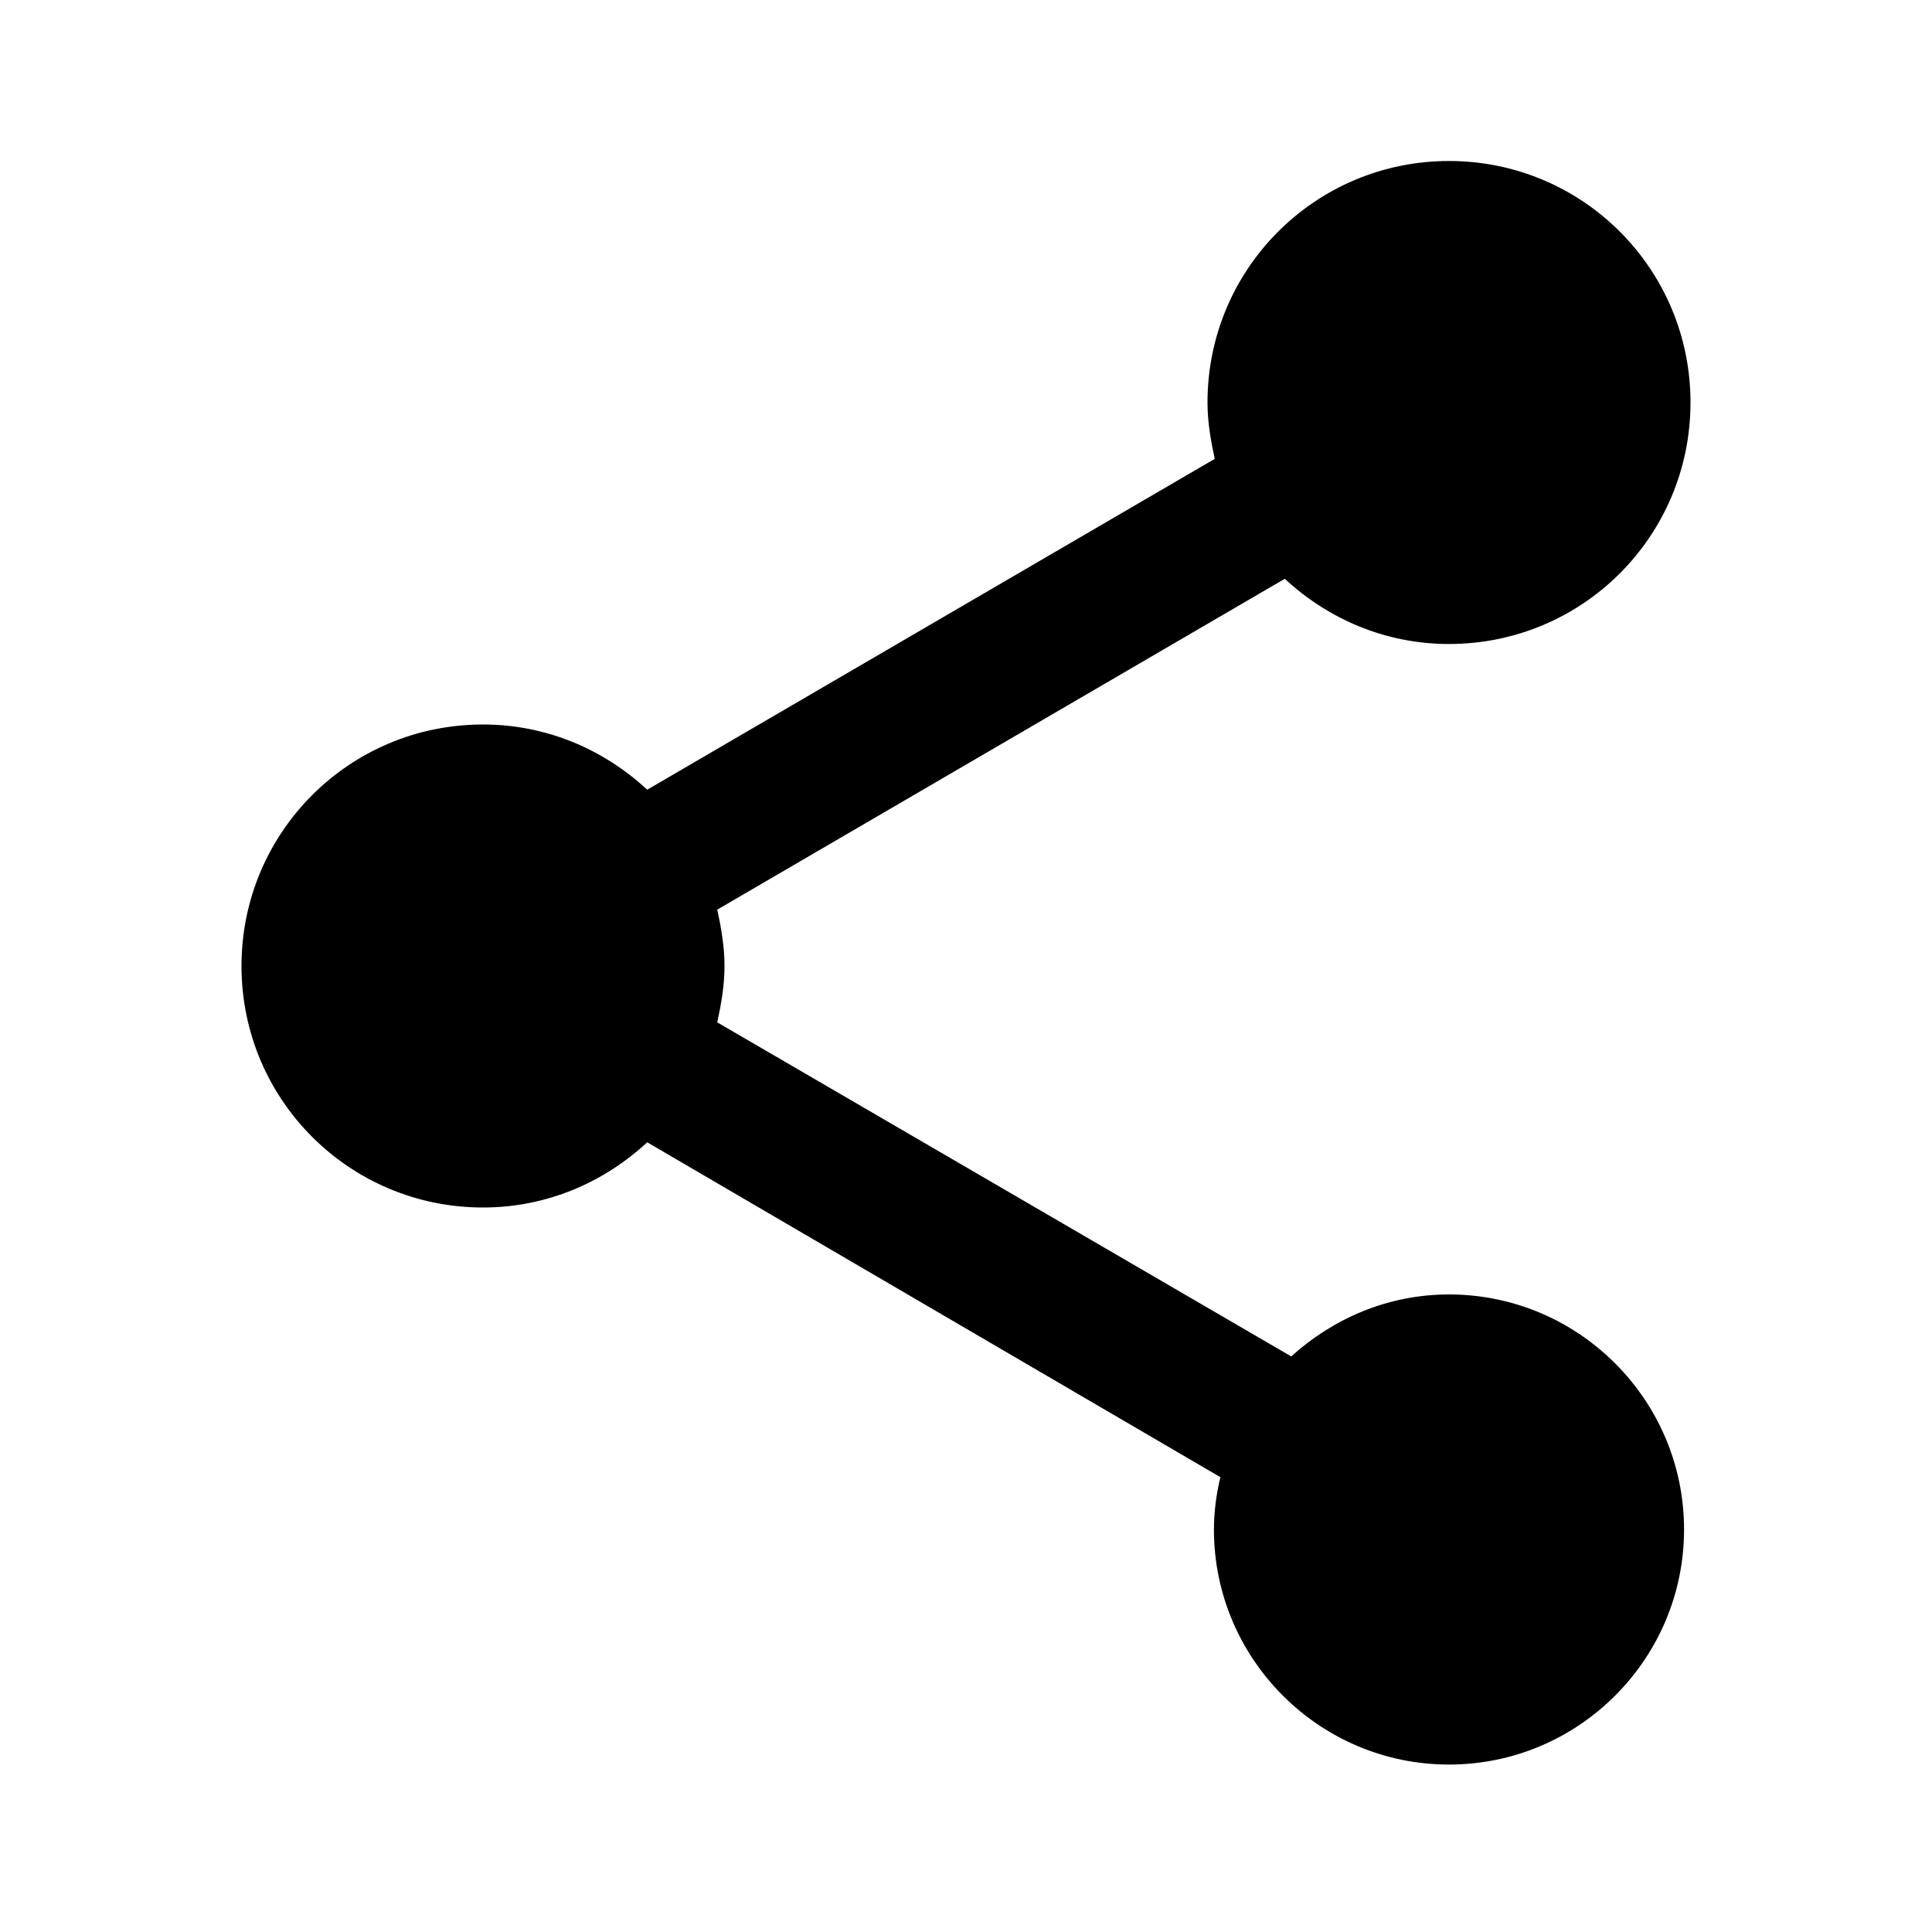
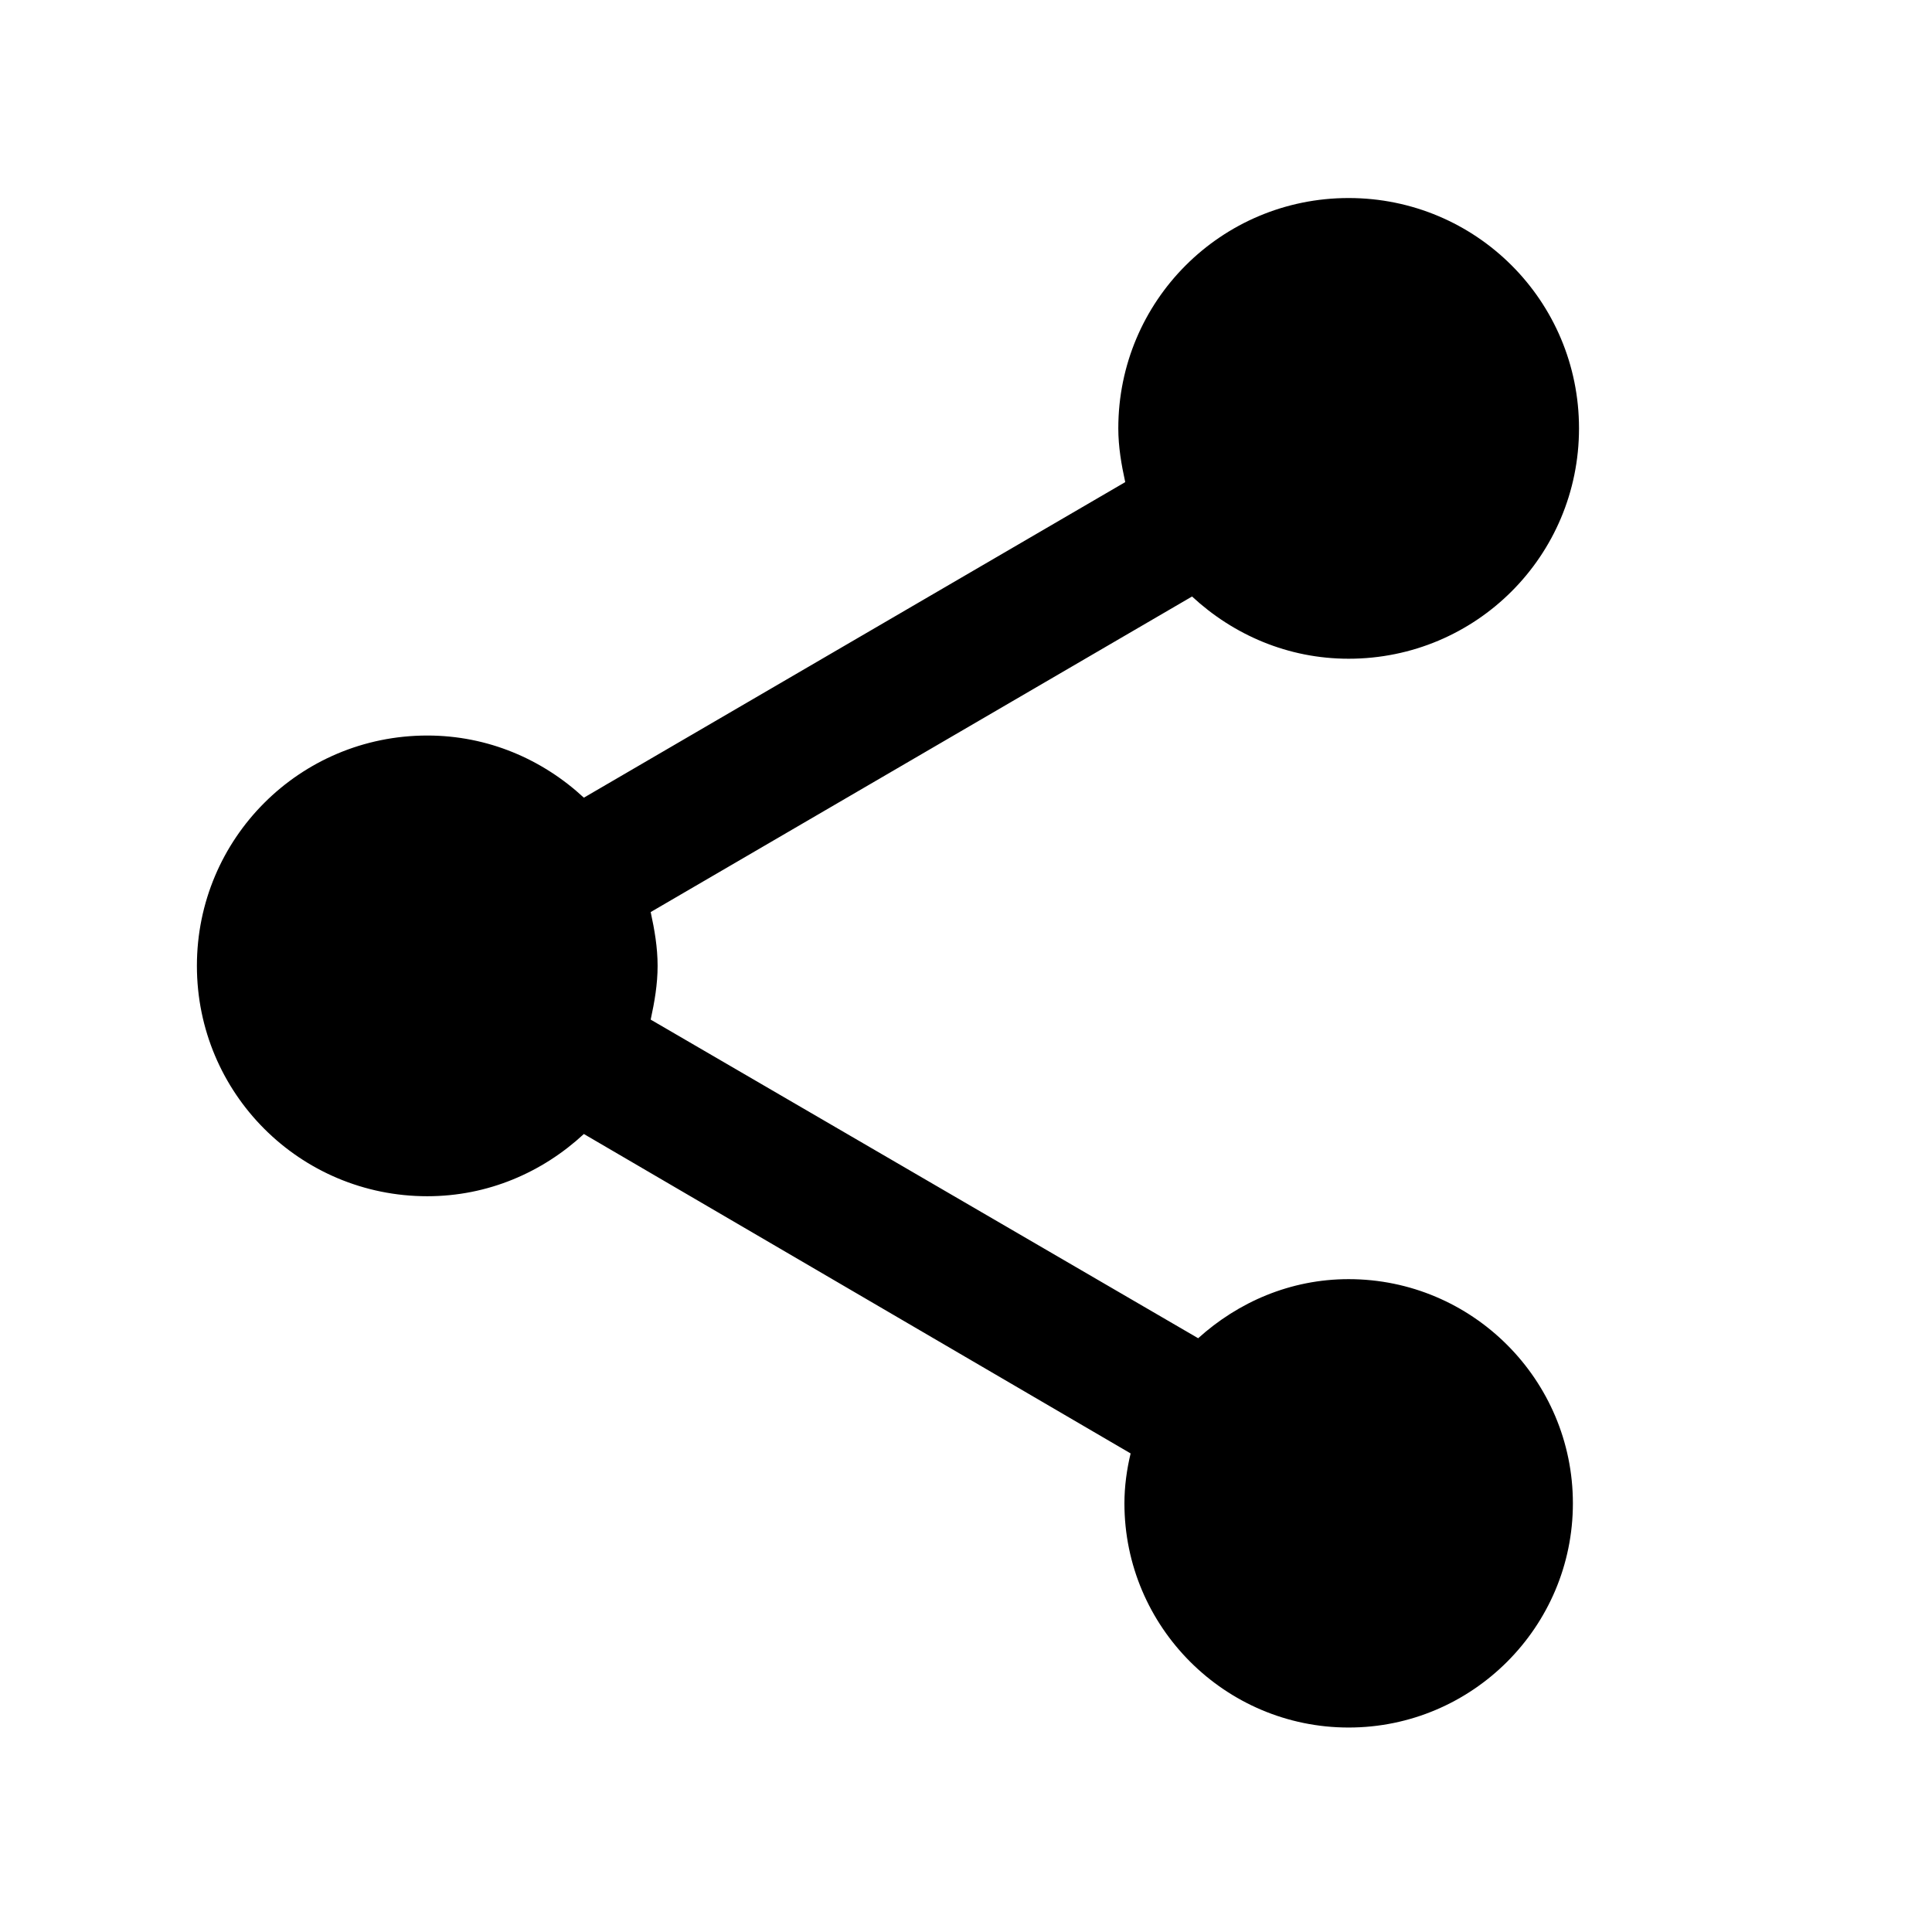
<svg xmlns="http://www.w3.org/2000/svg" width="24" height="24" viewBox="0 0 24 24">
-   <path d="M18 16.08C17.24 16.08 16.56 16.38 16.04 16.85L8.91 12.7C8.96 12.47 9 12.24 9 12C9 11.76 8.96 11.53 8.91 11.3L15.96 7.19C16.5 7.69 17.21 8 18 8C19.66 8 21 6.66 21 5C21 3.34 19.66 2 18 2C16.34 2 15 3.34 15 5C15 5.24 15.04 5.47 15.09 5.7L8.04 9.81C7.5 9.31 6.79 9 6 9C4.34 9 3 10.34 3 12C3 13.66 4.34 15 6 15C6.79 15 7.5 14.69 8.04 14.19L15.16 18.35C15.11 18.56 15.08 18.78 15.08 19C15.08 20.61 16.39 21.92 18 21.92C19.61 21.92 20.92 20.61 20.92 19C20.92 17.39 19.61 16.08 18 16.08Z" />
+   <path d="M16.753 15.89C16.029 15.89 15.38 16.176 14.884 16.624L8.083 12.666C8.131 12.446 8.169 12.227 8.169 11.998C8.169 11.769 8.131 11.55 8.083 11.33L14.808 7.41C15.323 7.887 16 8.183 16.753 8.183C18.337 8.183 19.615 6.905 19.615 5.321C19.615 3.738 18.337 2.46 16.753 2.46C15.17 2.46 13.892 3.738 13.892 5.321C13.892 5.55 13.93 5.77 13.978 5.989L7.253 9.909C6.738 9.432 6.061 9.137 5.308 9.137C3.724 9.137 2.446 10.415 2.446 11.998C2.446 13.581 3.724 14.86 5.308 14.86C6.061 14.86 6.738 14.564 7.253 14.087L14.045 18.055C13.997 18.255 13.968 18.465 13.968 18.675C13.968 20.21 15.218 21.46 16.753 21.46C18.289 21.46 19.539 20.21 19.539 18.675C19.539 17.139 18.289 15.89 16.753 15.89Z" />
</svg>
